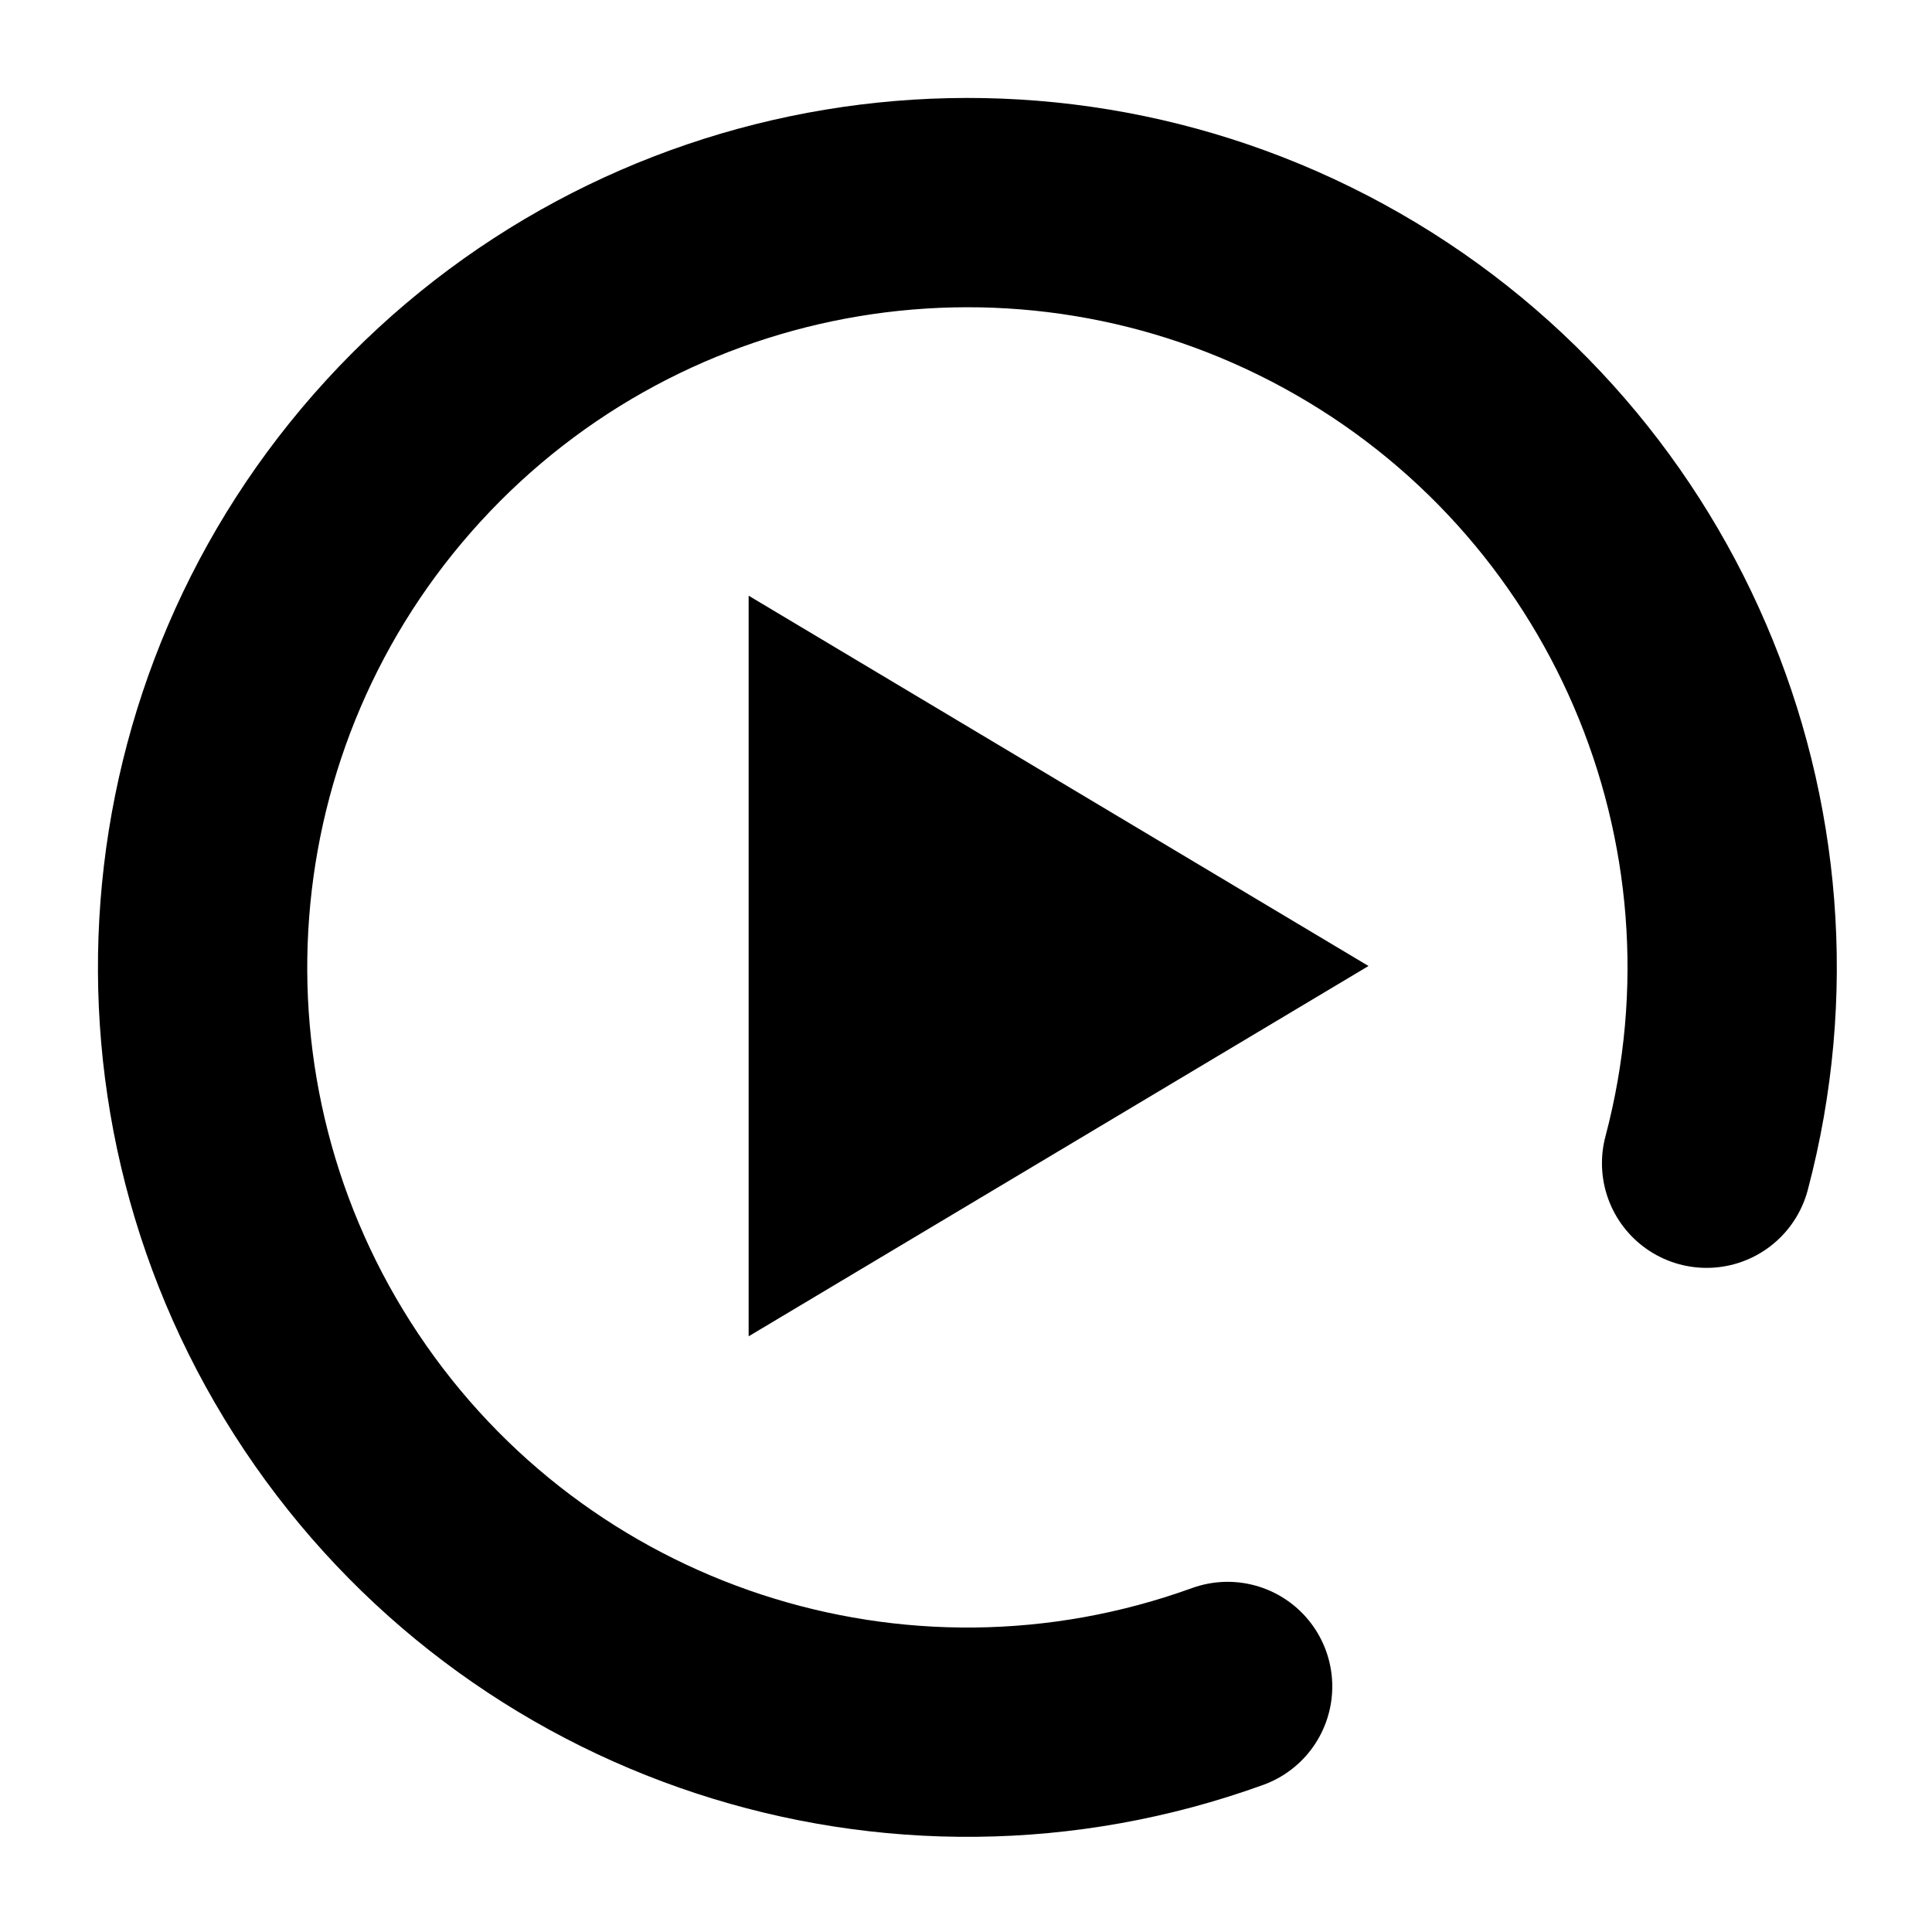
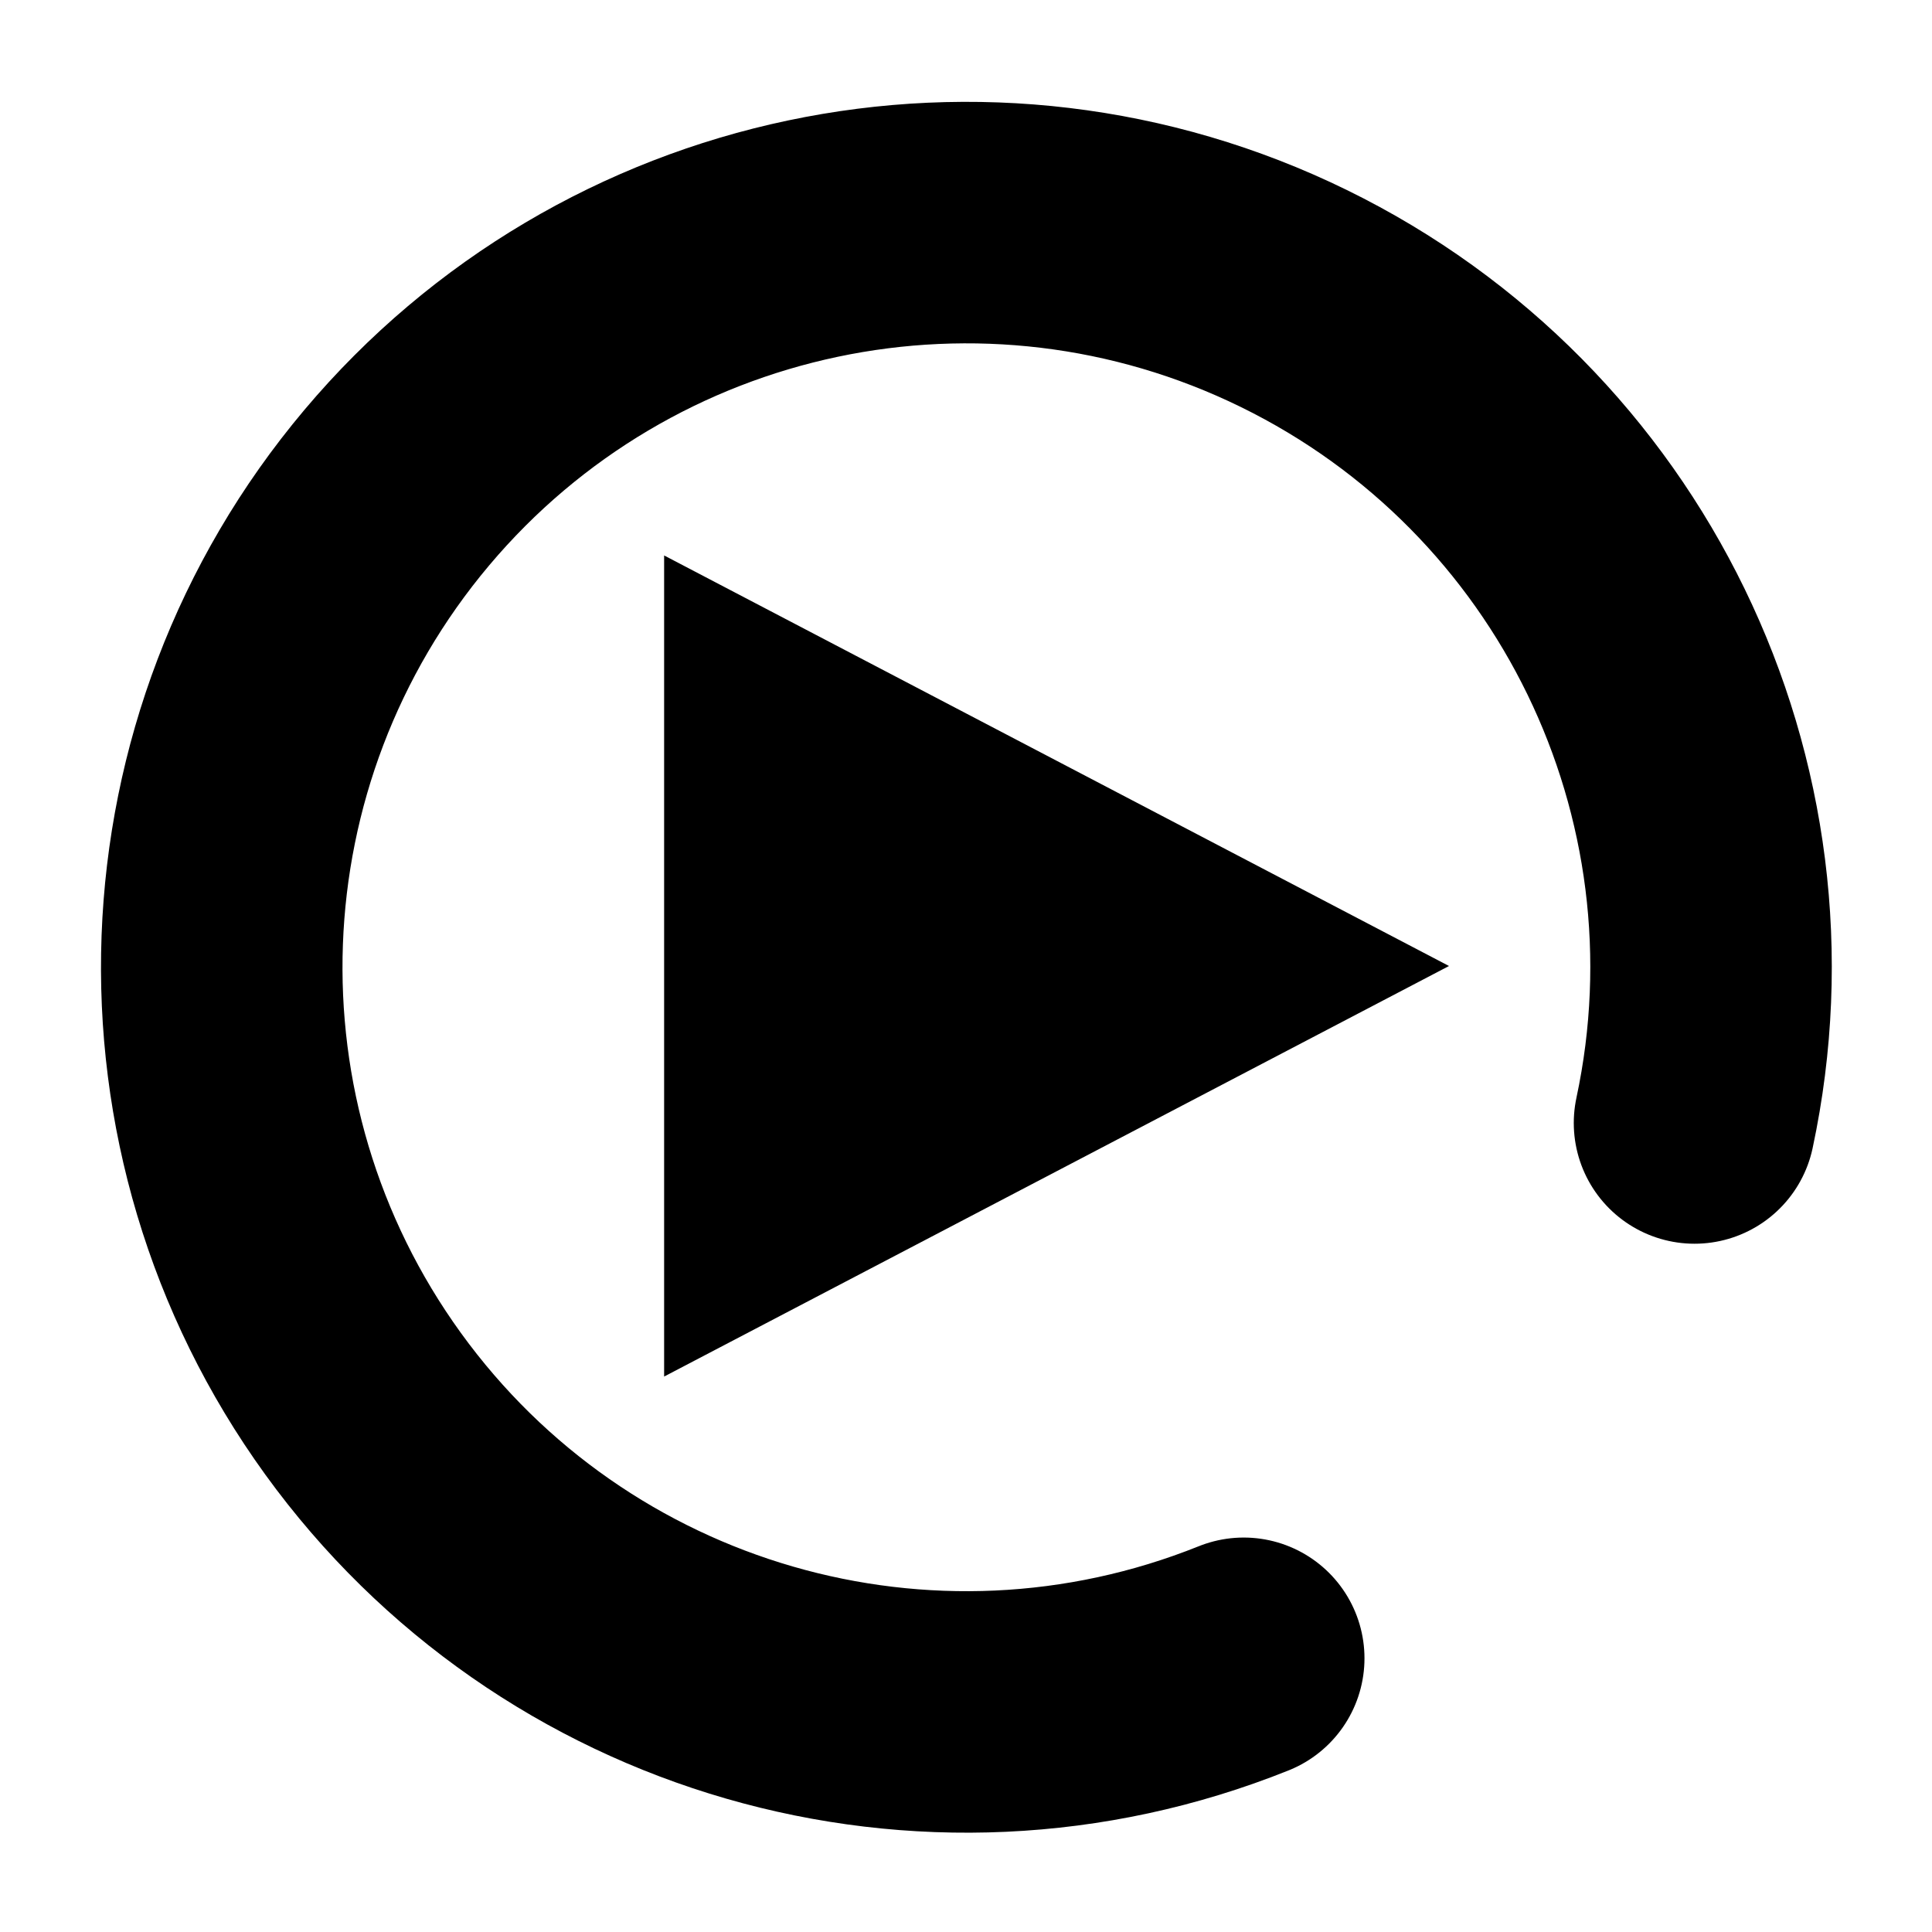
<svg xmlns="http://www.w3.org/2000/svg" viewBox="0 0 48 48" fill="none" stroke="currentColor">
-   <path d="M30.5 41.9 A19 19 0 1 1 42.4 28.9" stroke-width="5.2" stroke-linecap="round" />
-   <path d="M18.6 14.8 L18.6 33.2 L34 24 Z" fill="currentColor" stroke="none" />
+   <path d="M30.9 41.2 A18.5 18.5 0 1 1 42.1 27.9" stroke-width="6" stroke-linecap="round" />
+   <path d="M16.5 13.8 L16.5 34.2 L36 24 Z" fill="currentColor" stroke="none" />
</svg>
